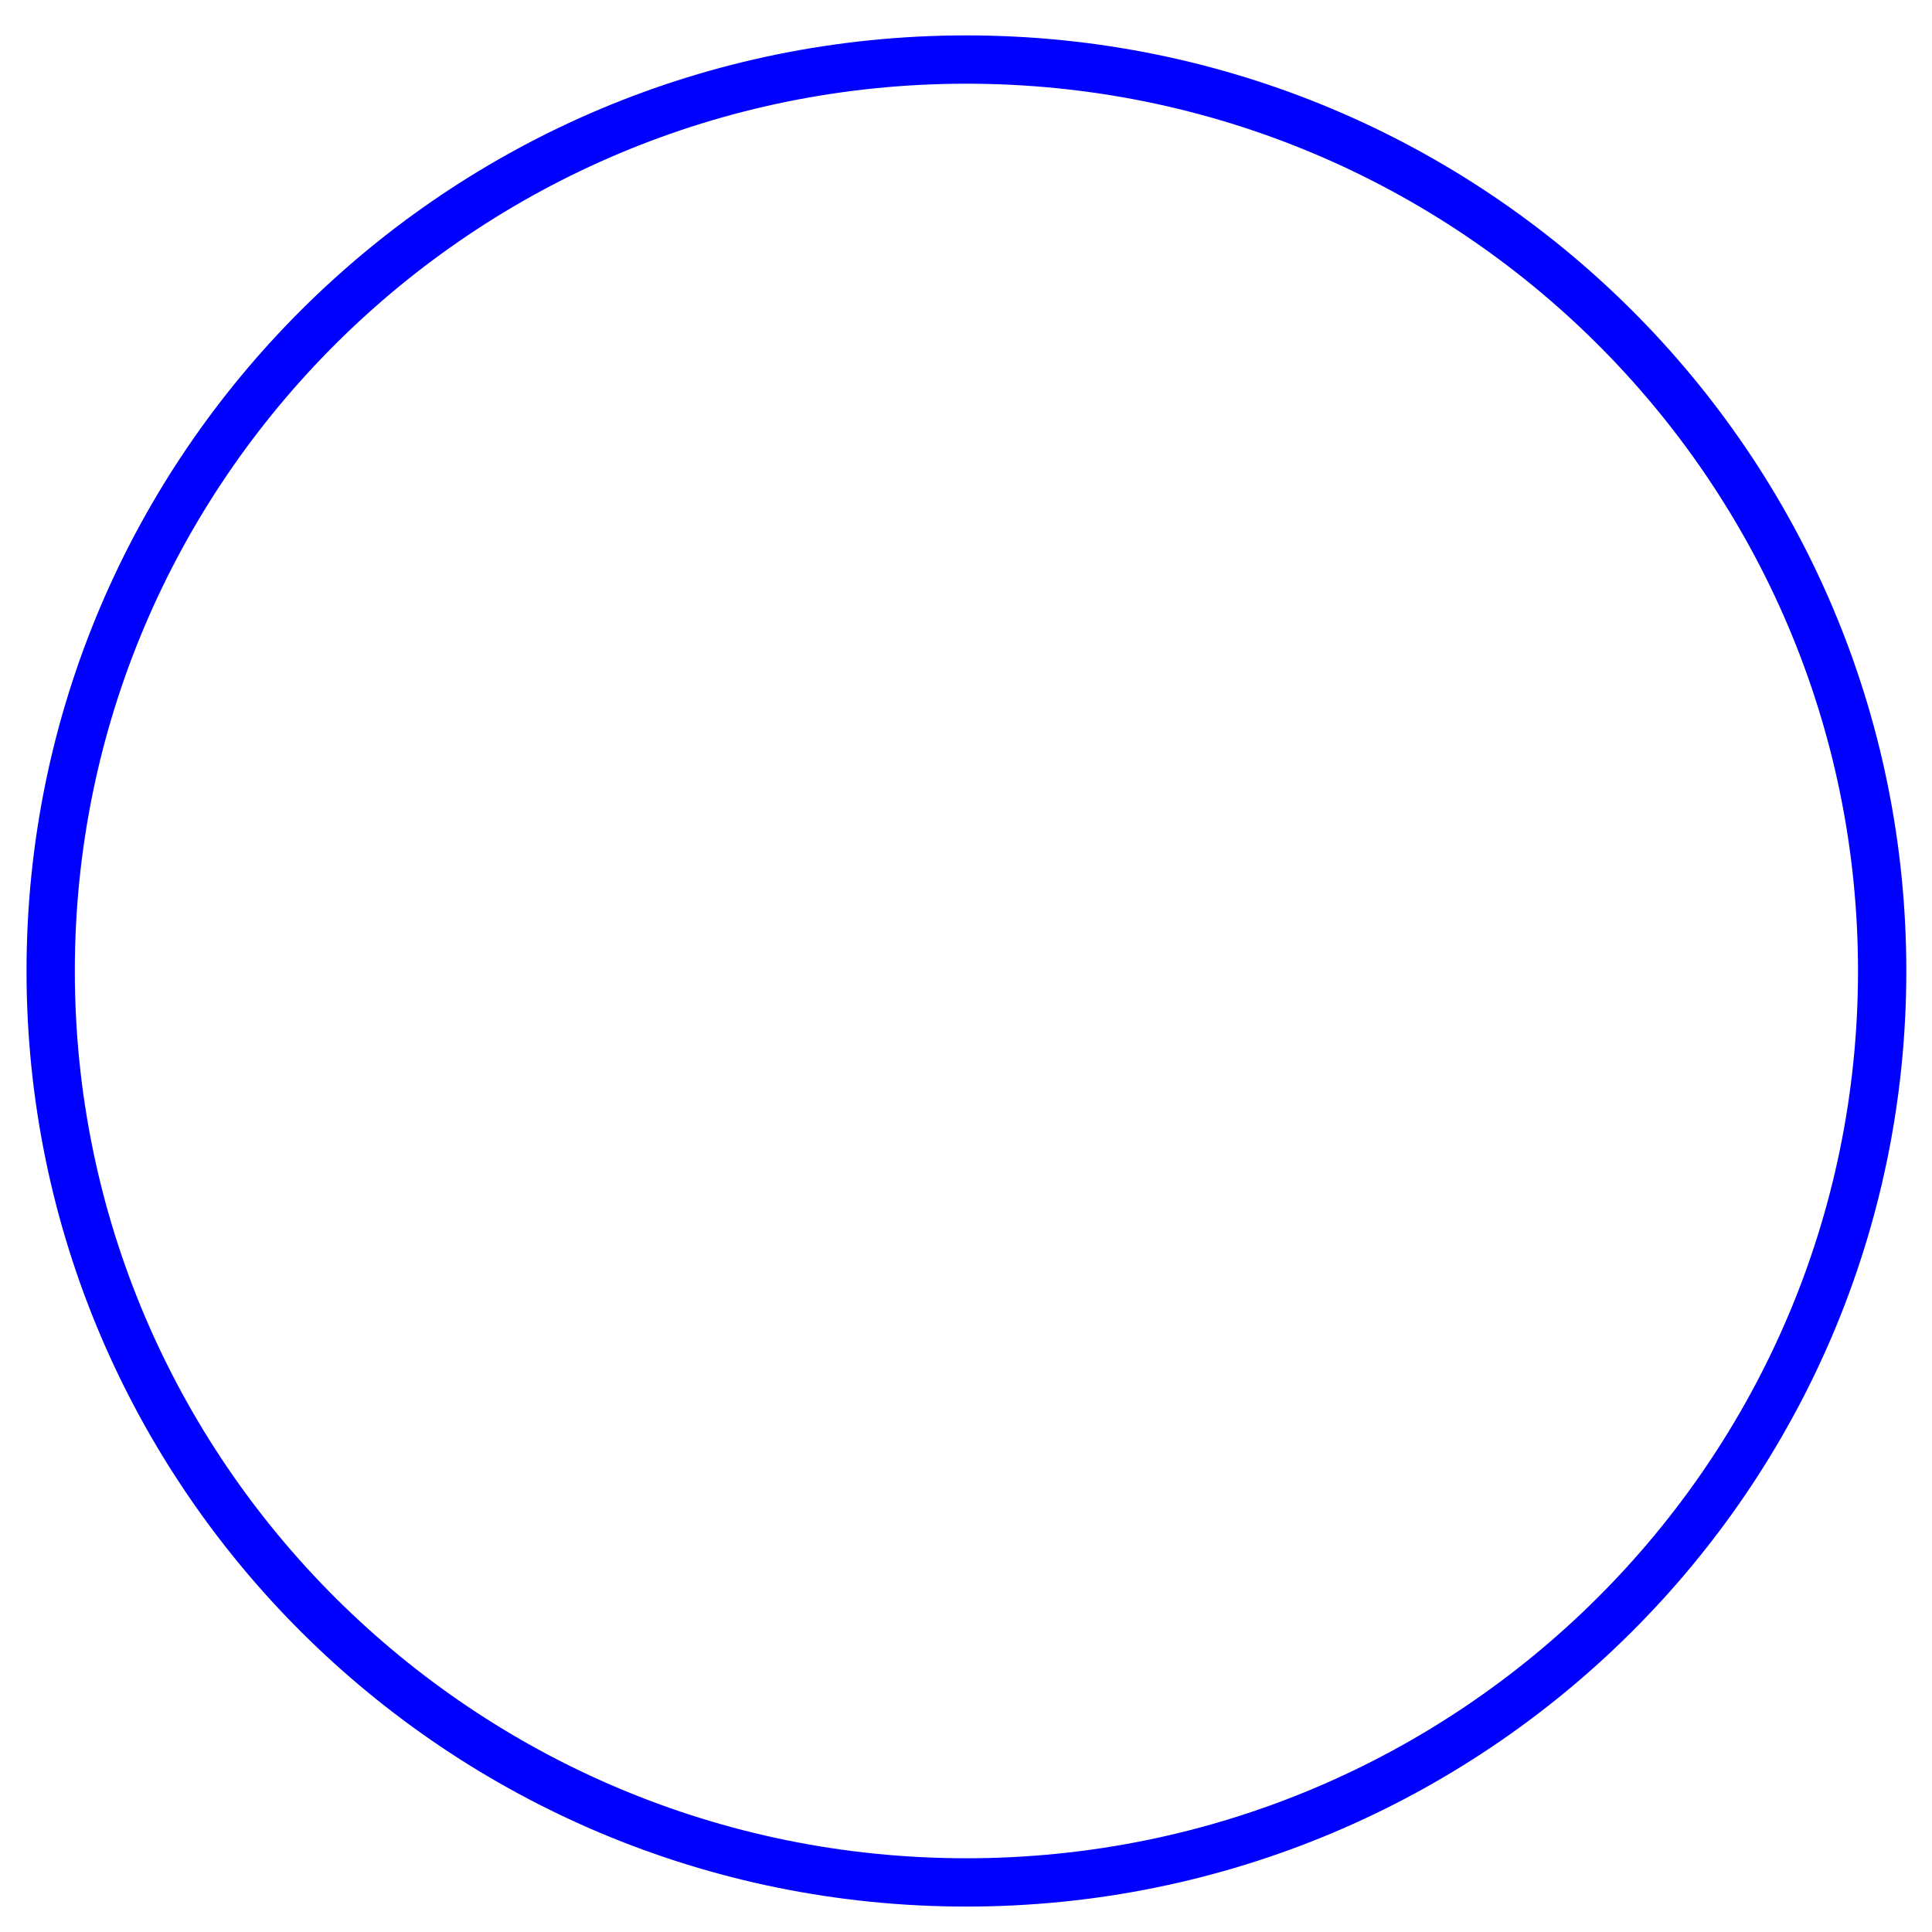
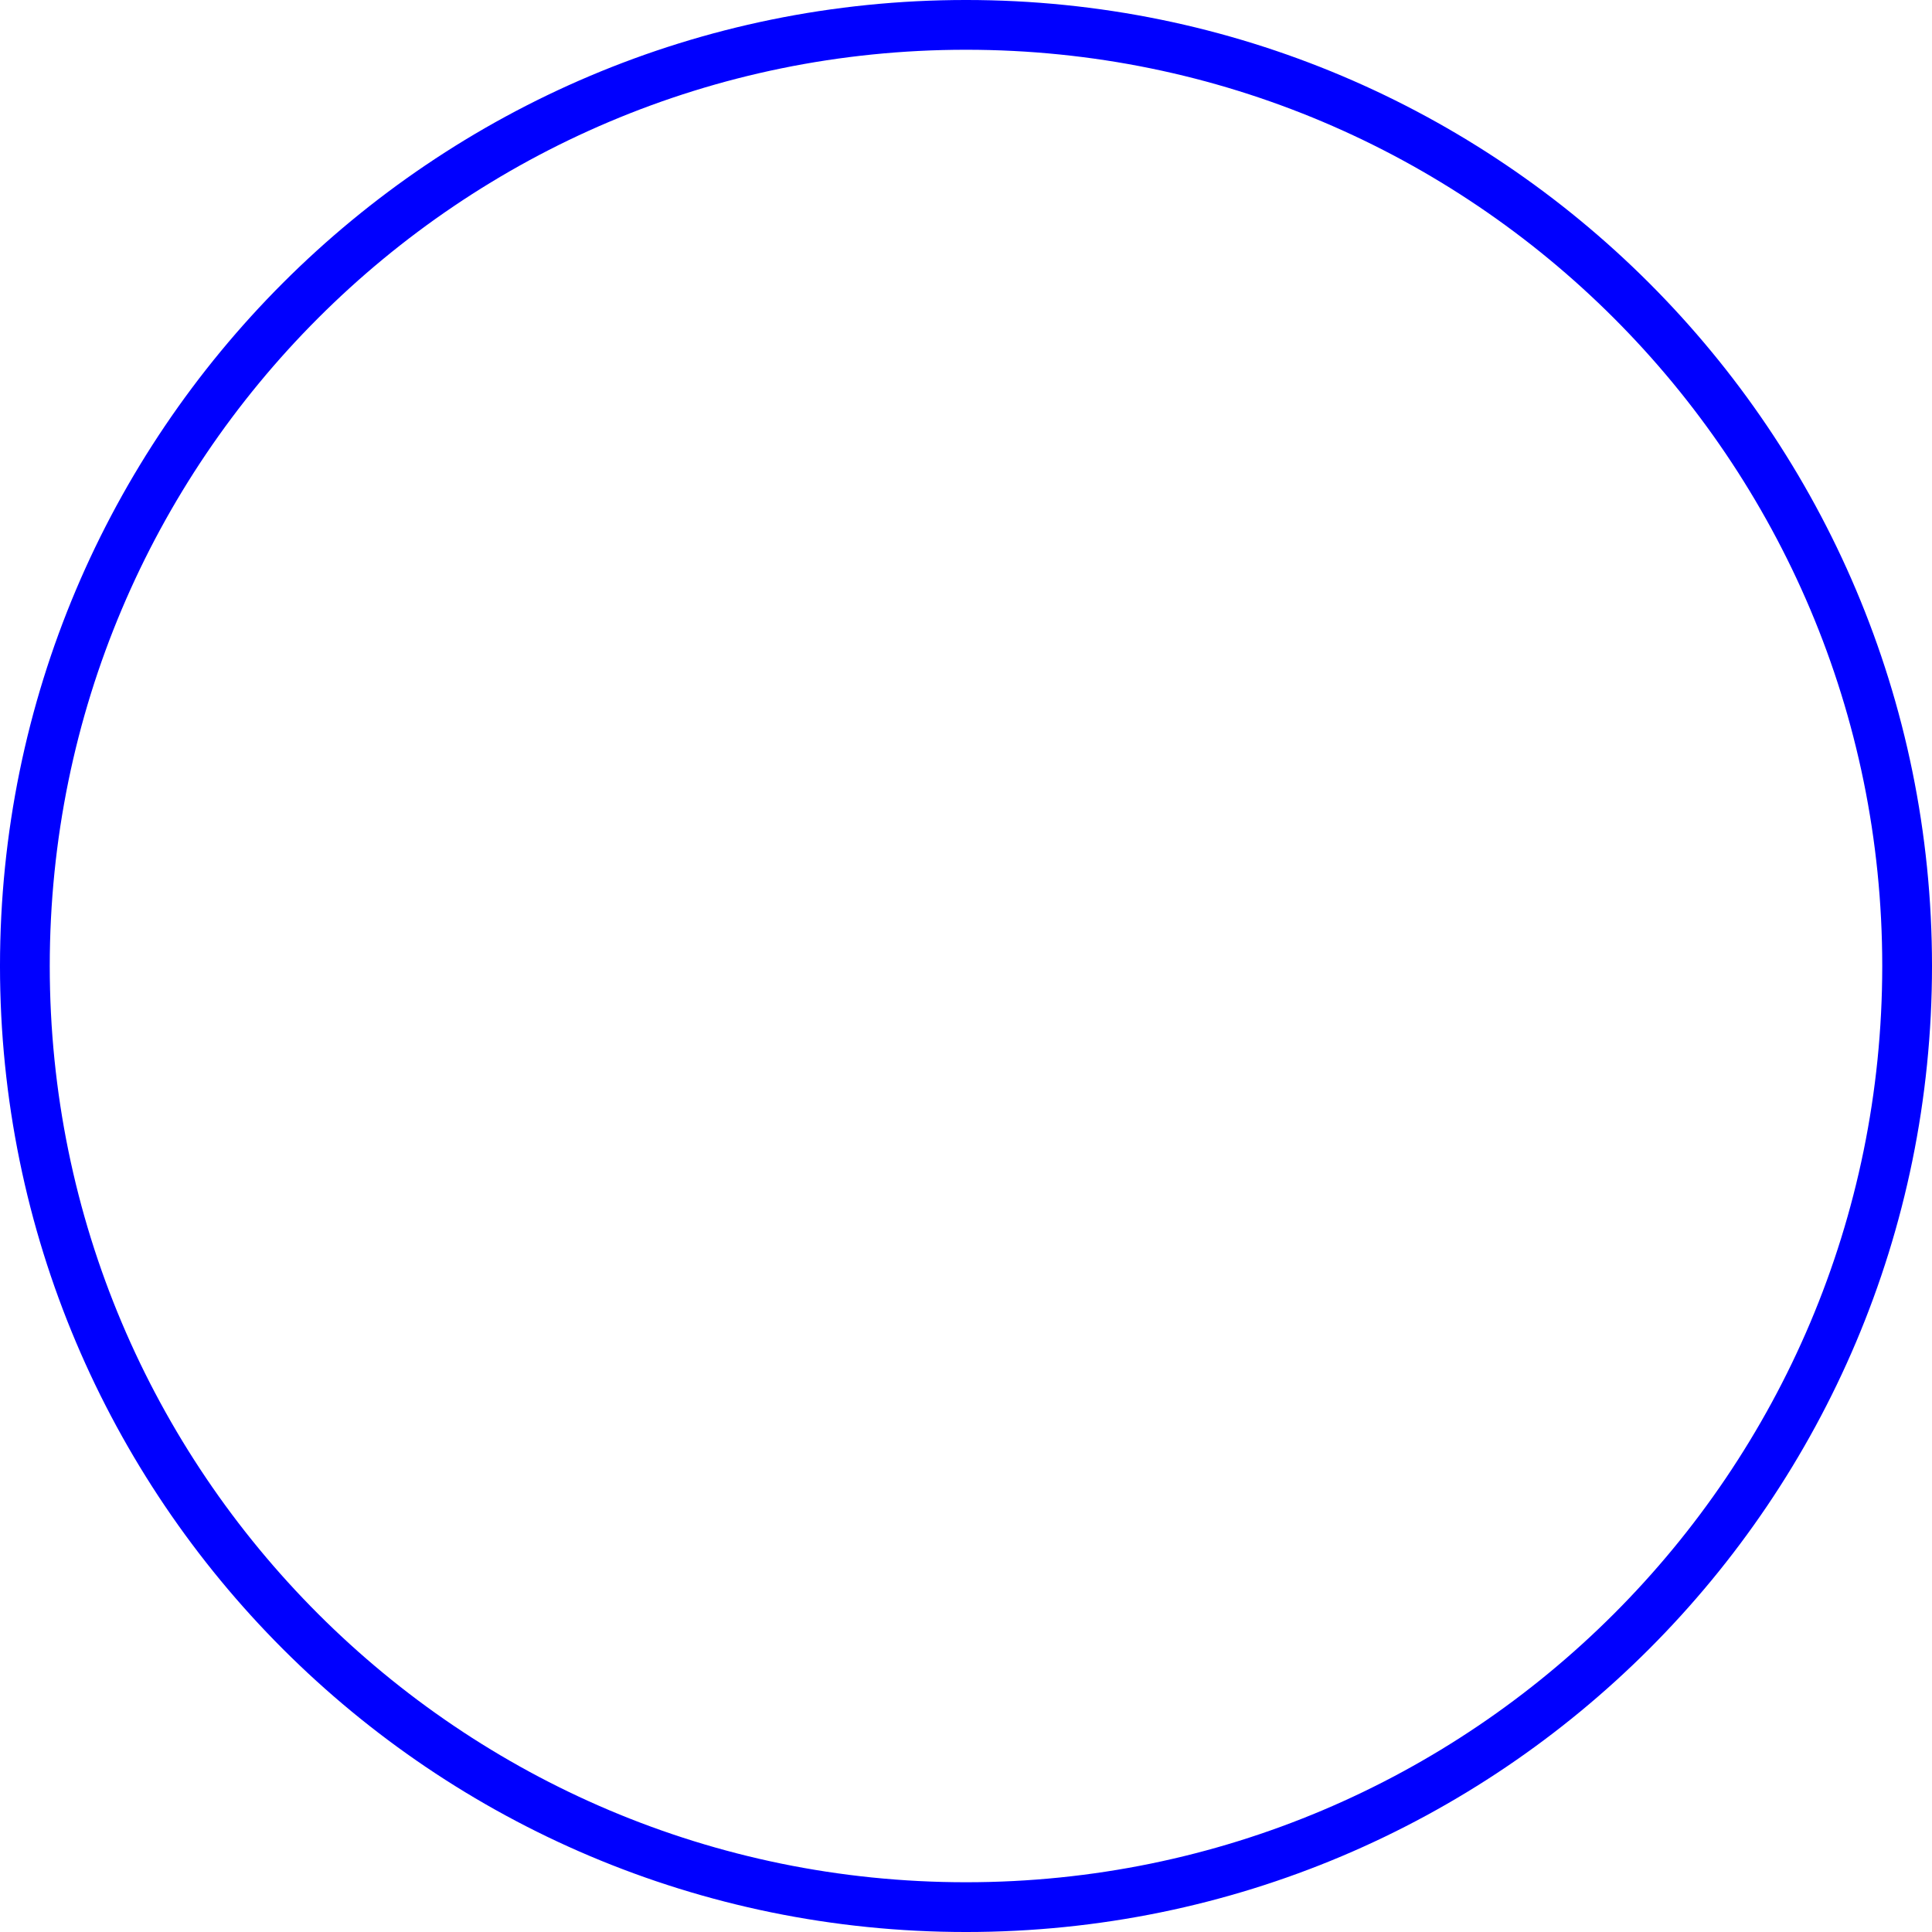
- <svg xmlns="http://www.w3.org/2000/svg" width="200" height="200" viewBox="0 0 52.917 52.917" version="1.1" id="svg5">
+ <svg xmlns="http://www.w3.org/2000/svg" width="200" height="200" viewBox="0 0 200 200" version="1.1" id="svg5">
  <defs id="defs2" />
  <g id="layer1">
-     <ellipse style="fill:none;fill-opacity:0.488;stroke:#0000ff;stroke-width:1.323;stroke-miterlimit:4;stroke-dasharray:none;stroke-opacity:1" id="path1544" cx="26.47" cy="26.595" rx="25.082" ry="24.964" />
+     <circle style="fill:none;fill-opacity:0.488;stroke:#0000ff;stroke-width:5.151;stroke-miterlimit:4;stroke-dasharray:none;stroke-opacity:1" id="path1544" cx="100" cy="100" r="97.425" />
  </g>
</svg>
